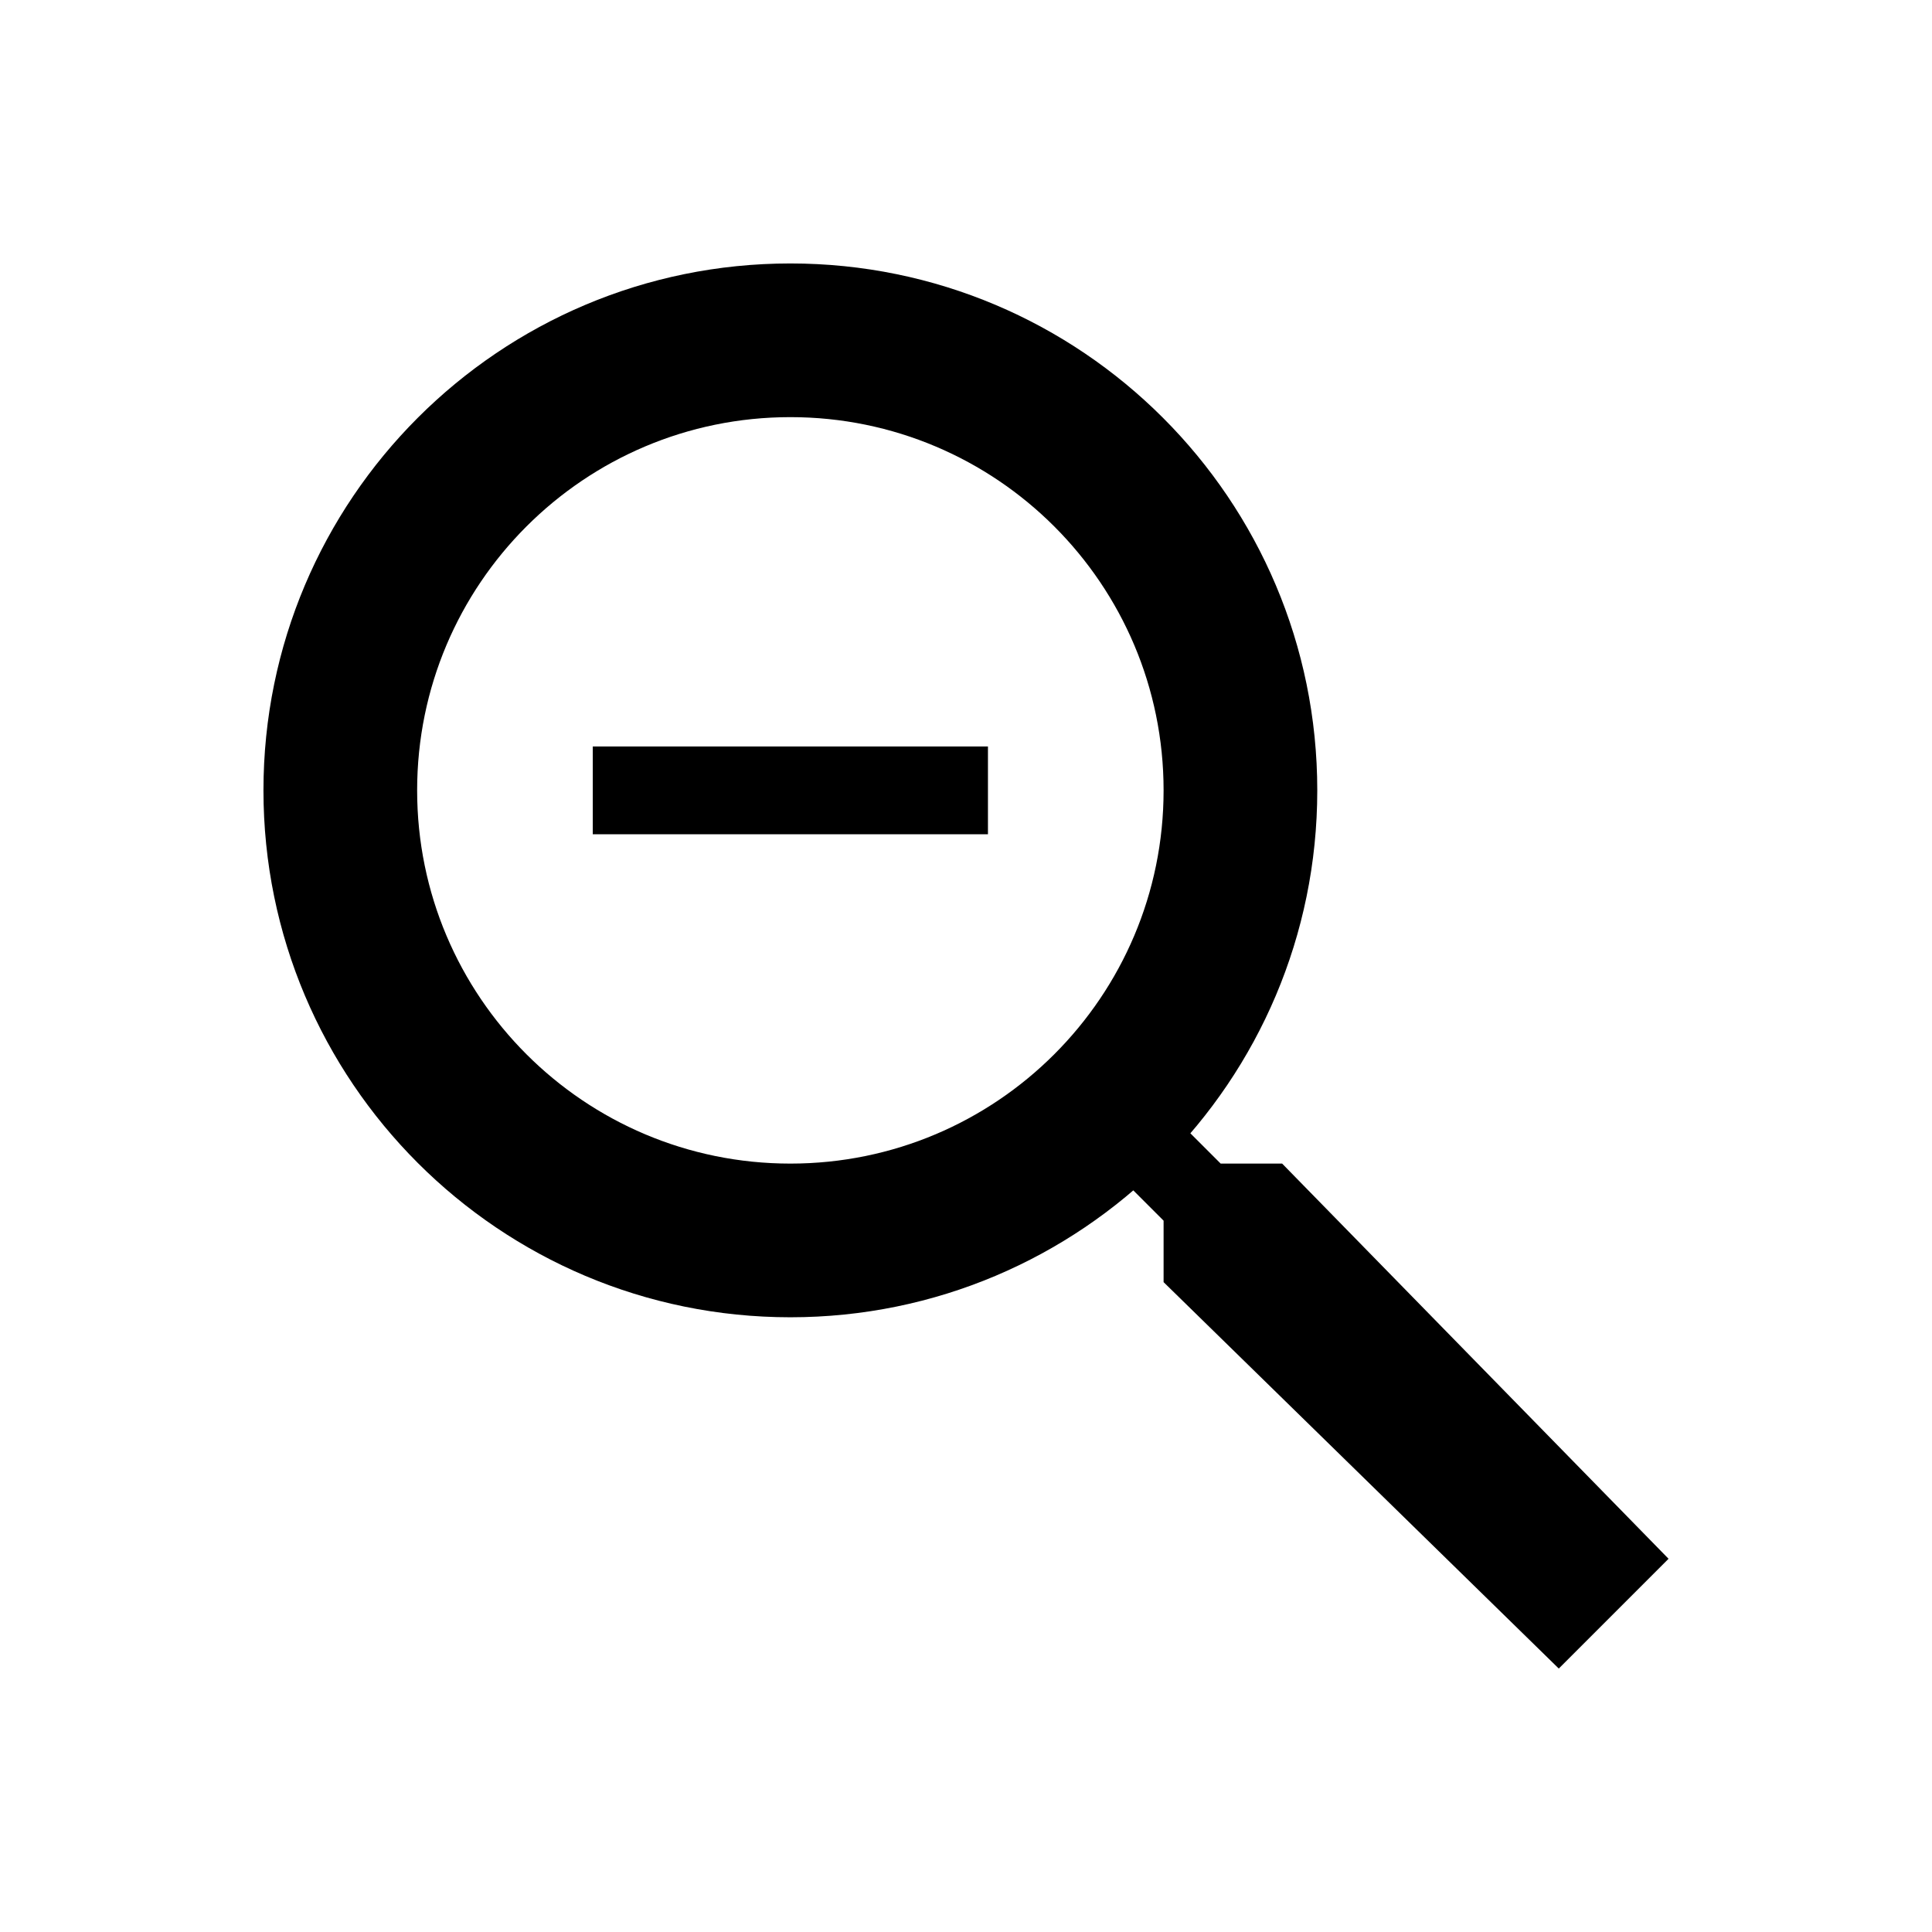
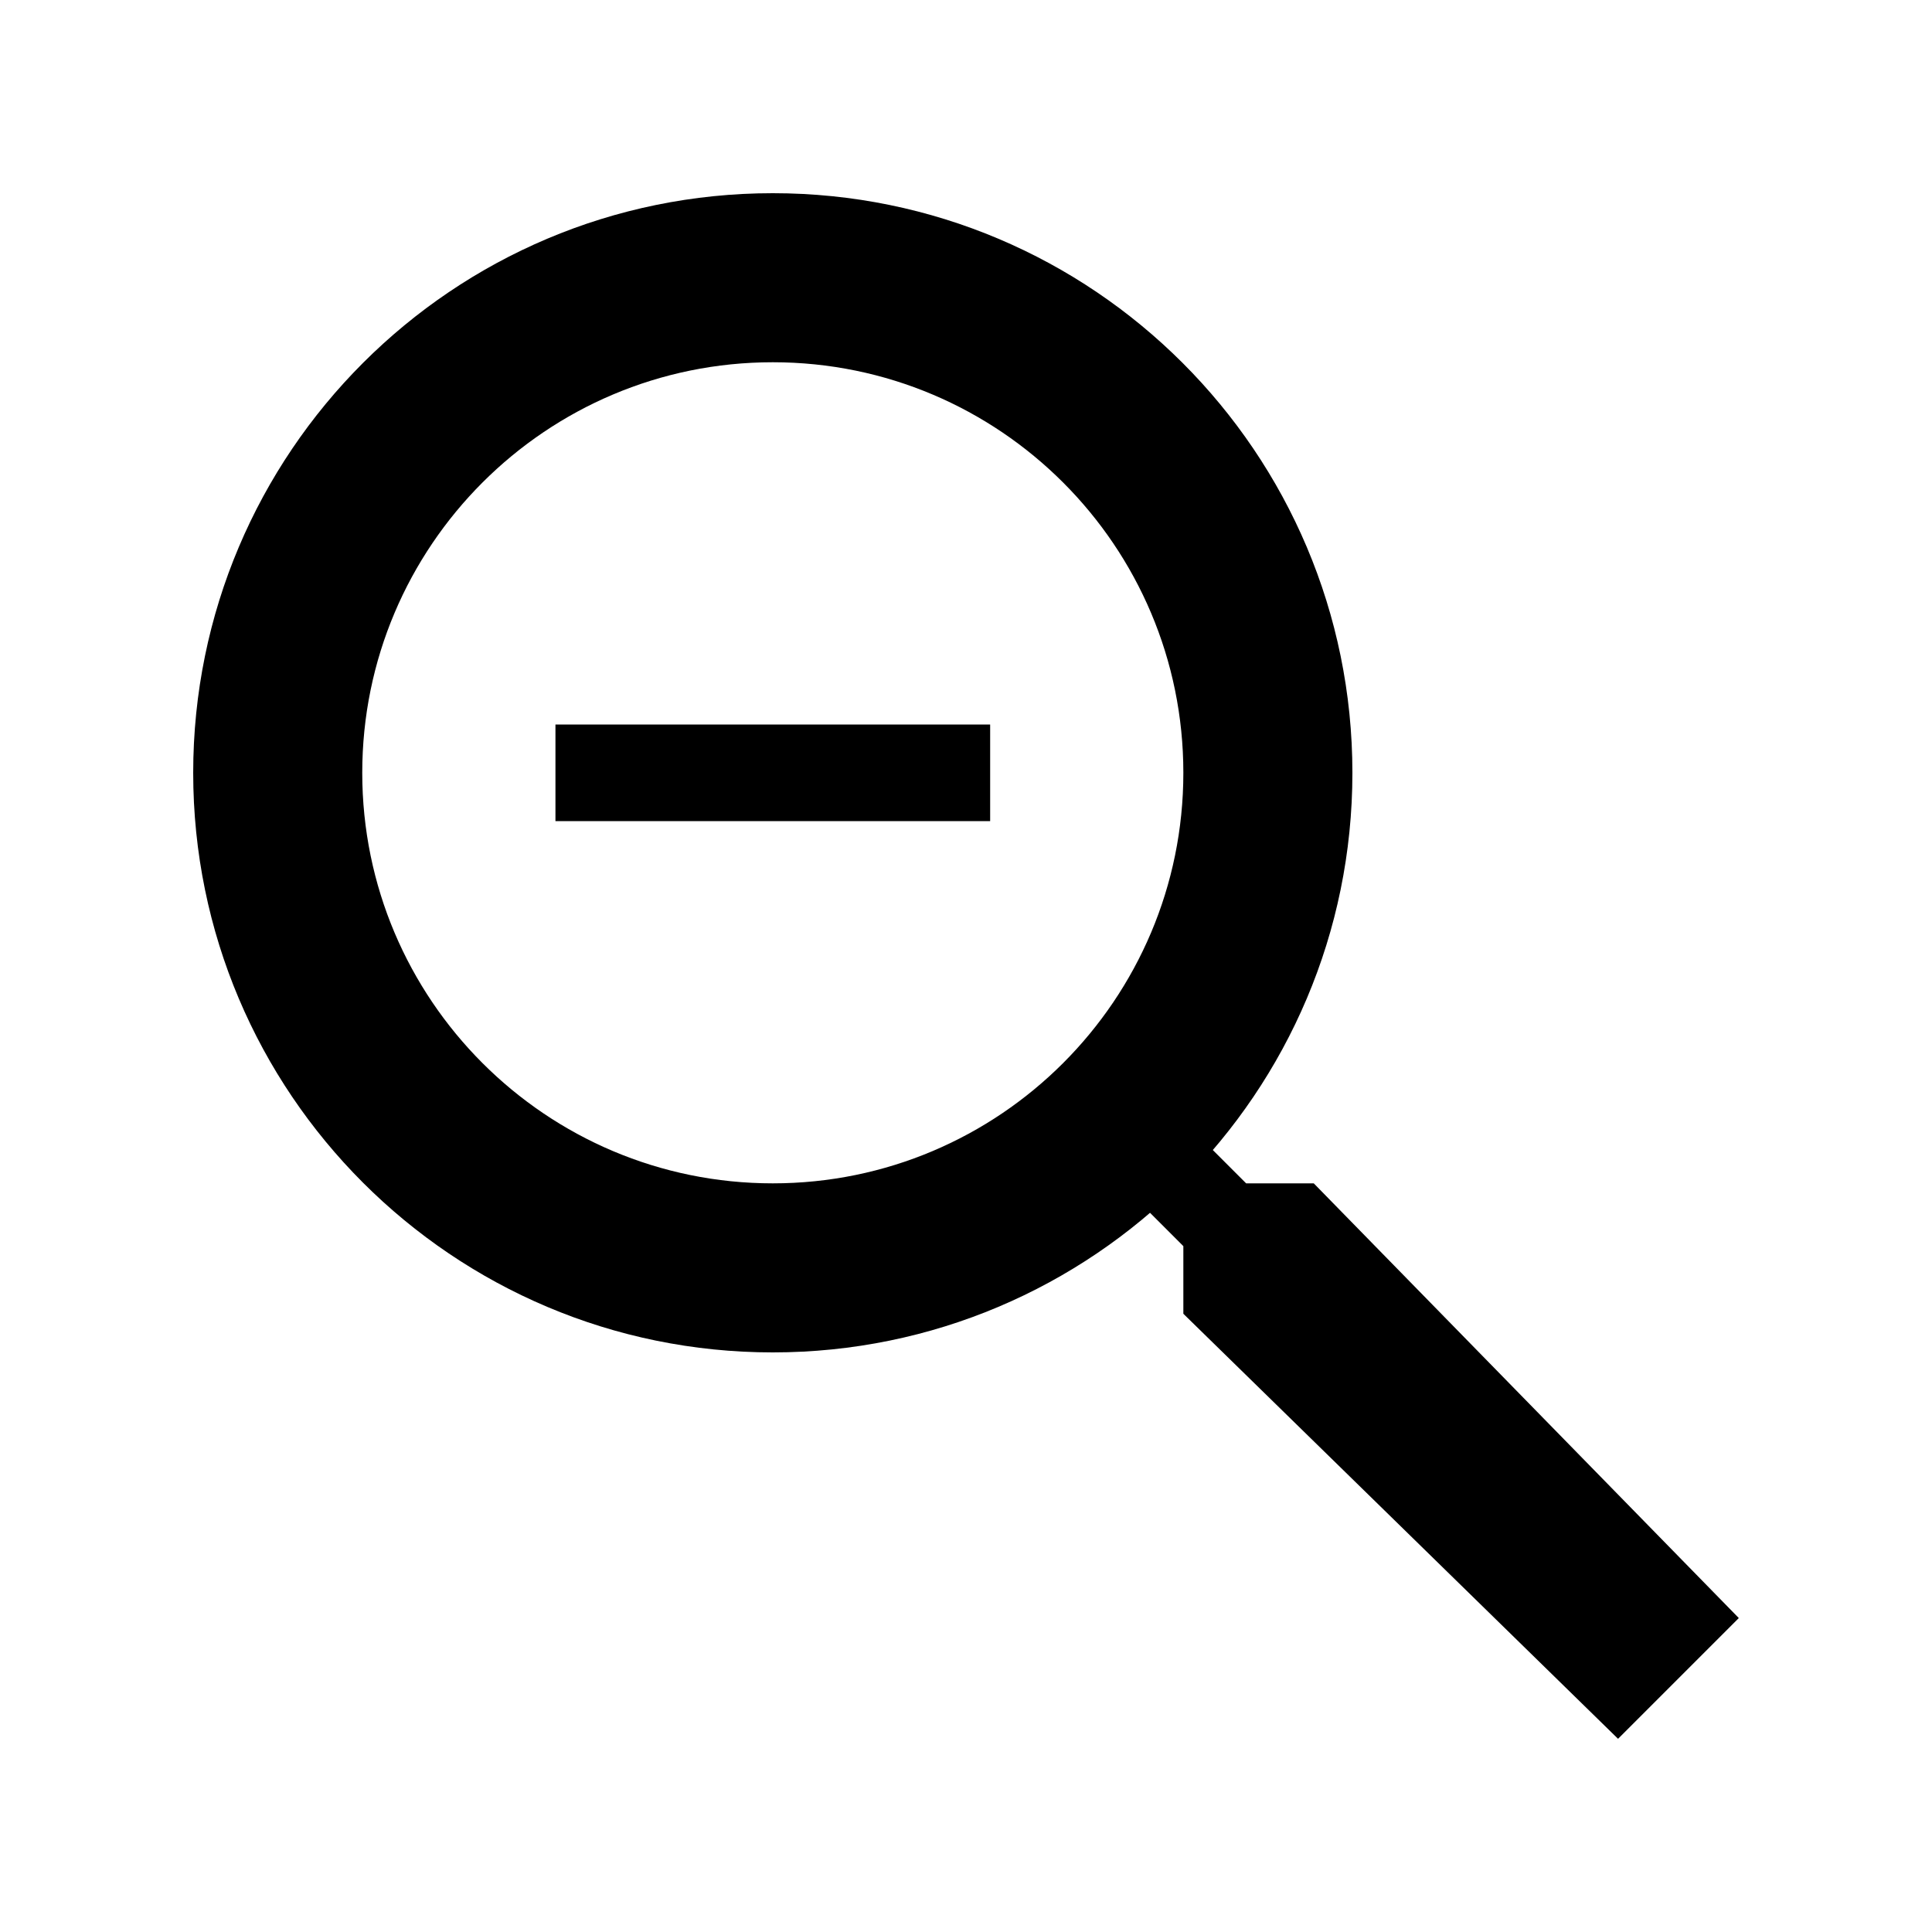
- <svg xmlns="http://www.w3.org/2000/svg" viewBox="-6 -6 44 44">
-   <path d="M12 0A1 1 0 0012 24A1 1 0 0012 0M12 20.5A1 1 0 0112 3.5A1 1 0 0112 20.5M7.5 11L16.5 11L16.5 13L7.5 13ZM19.8 21.1L20.5 21.8L20.5 23.2L29.5 32L32 29.5L23.2 20.5L21.8 20.5L21.1 19.8Z" />
+ <svg xmlns="http://www.w3.org/2000/svg" viewBox="-4-4 40 40">
+   <path d="m12 0a1 1 0 000 24 1 1 0 000-24m0 20.5a1 1 0 010-17 1 1 0 010 17M7.5 11h9v2h-9zm12 9.8 1 1v1.4l9 8.8 2.5-2.5-8.8-9h-1.4l-1-1" />
</svg>
